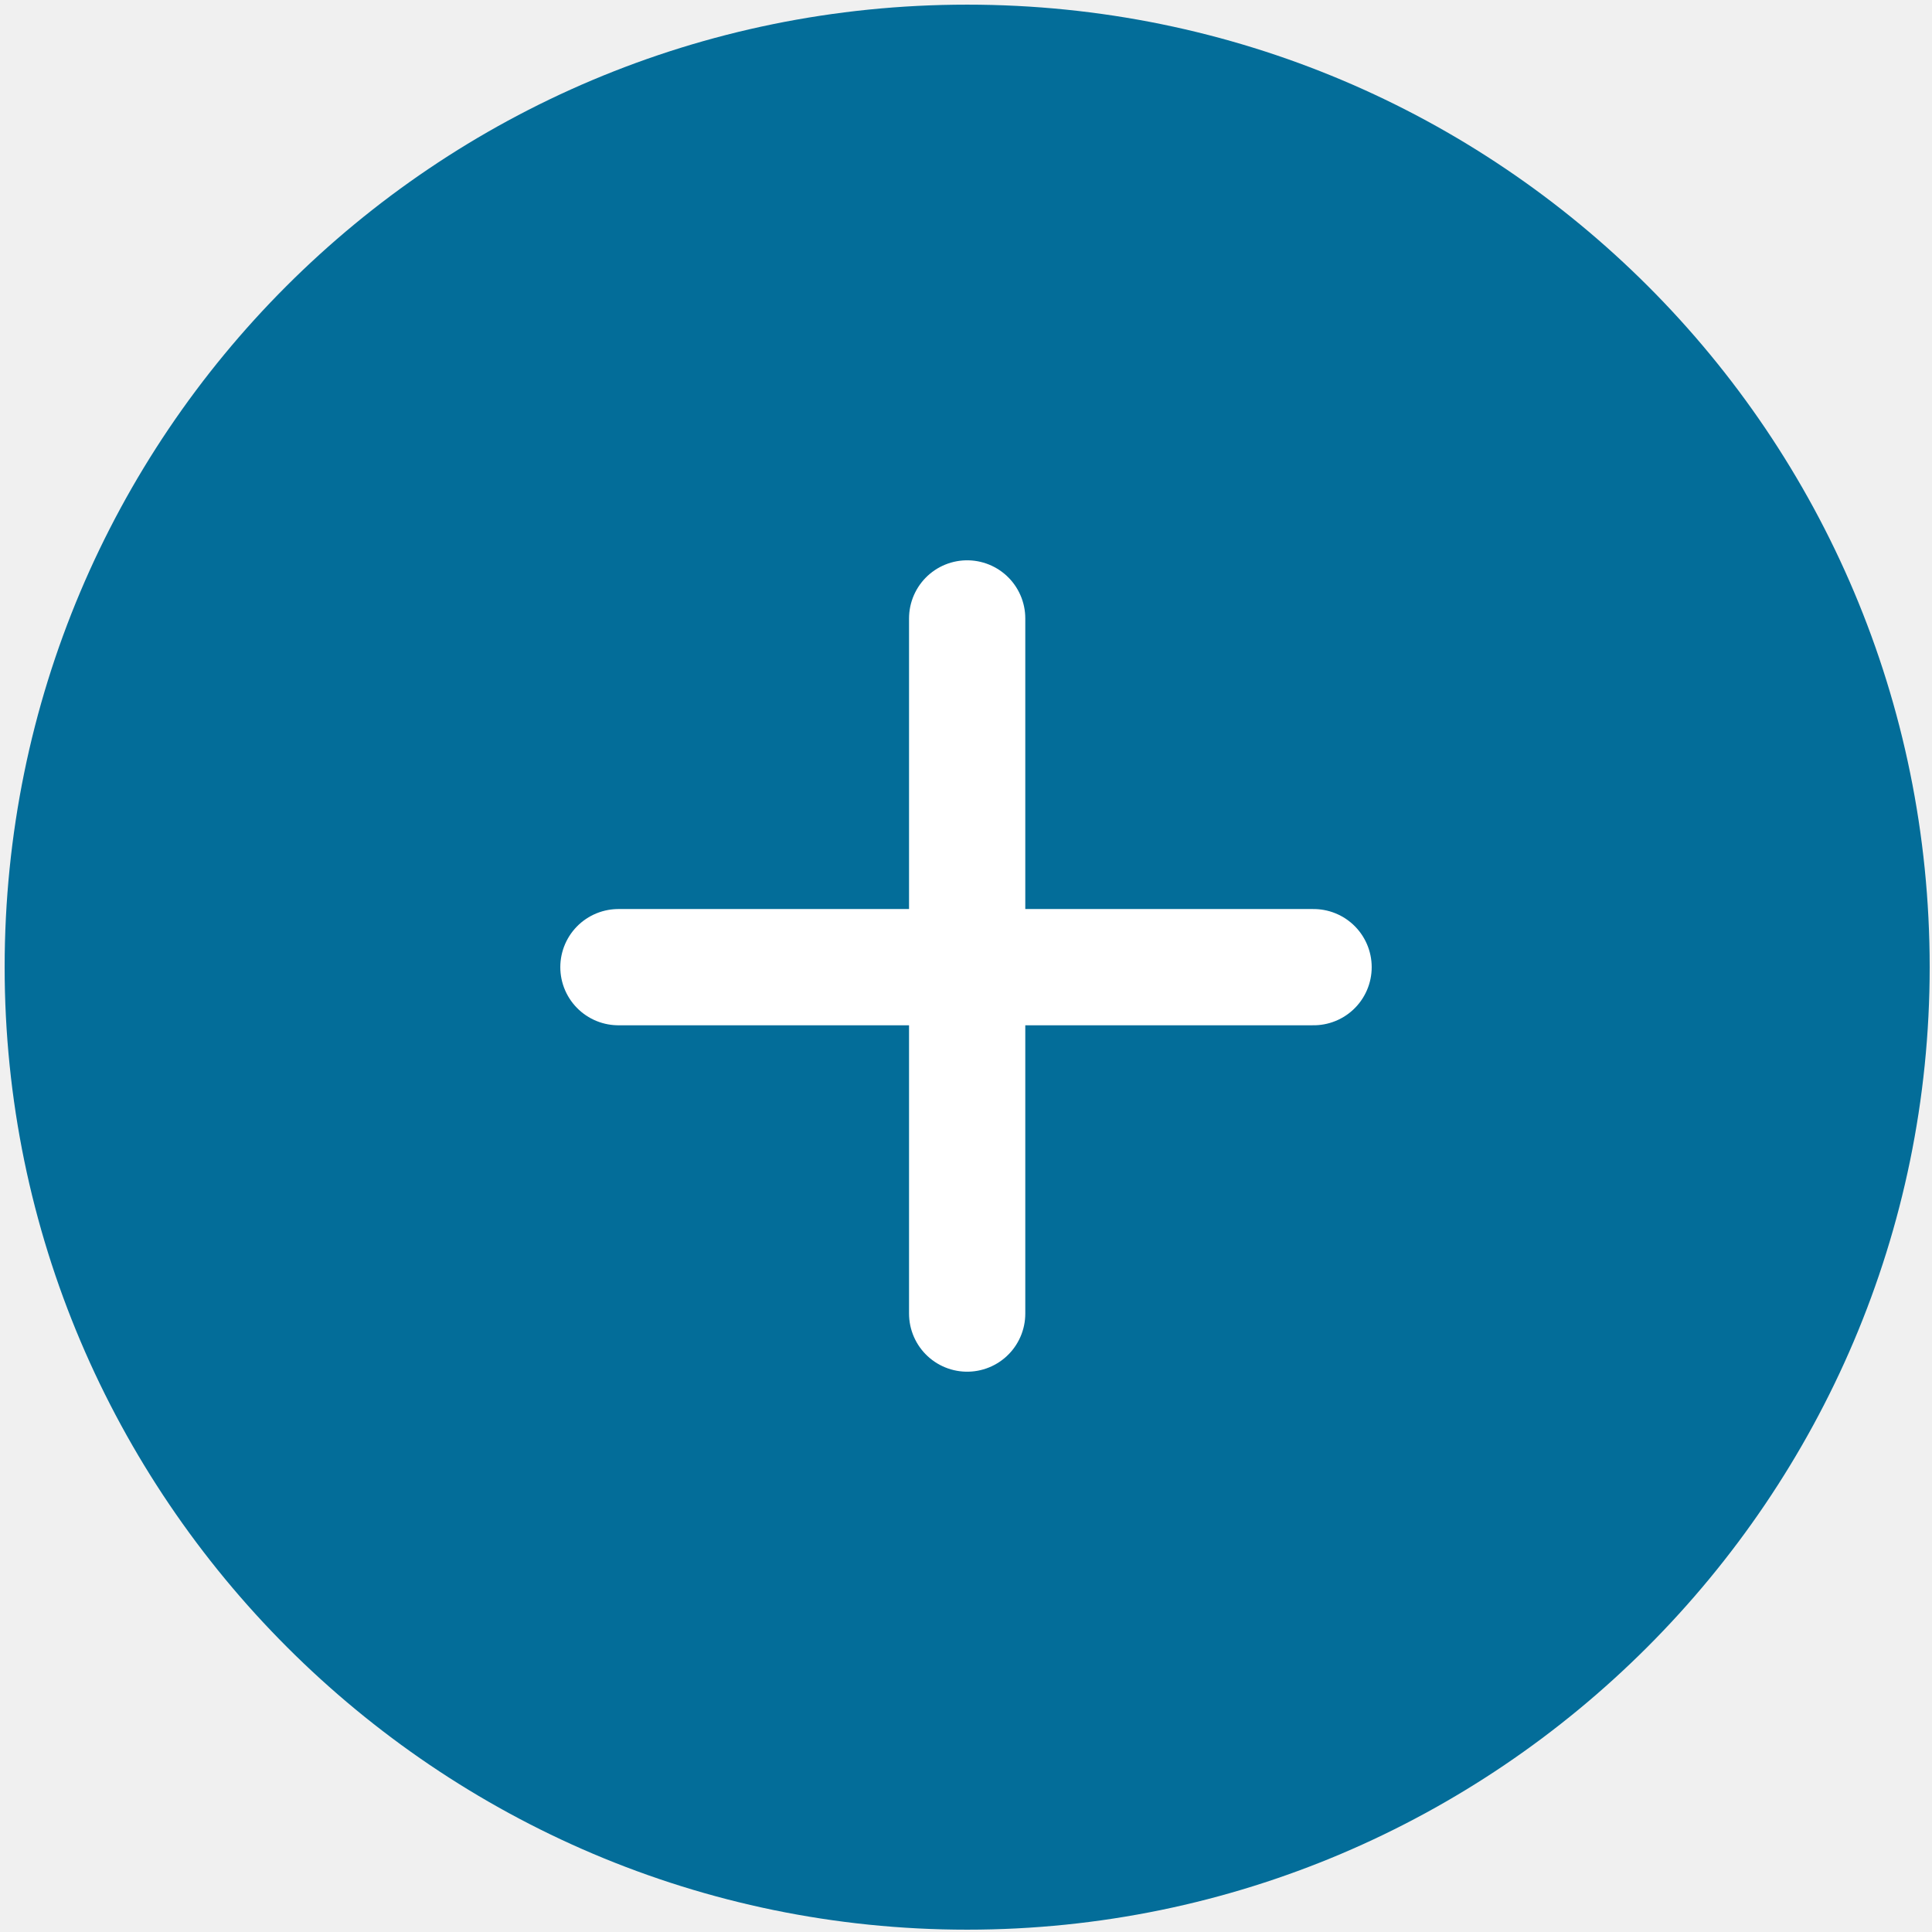
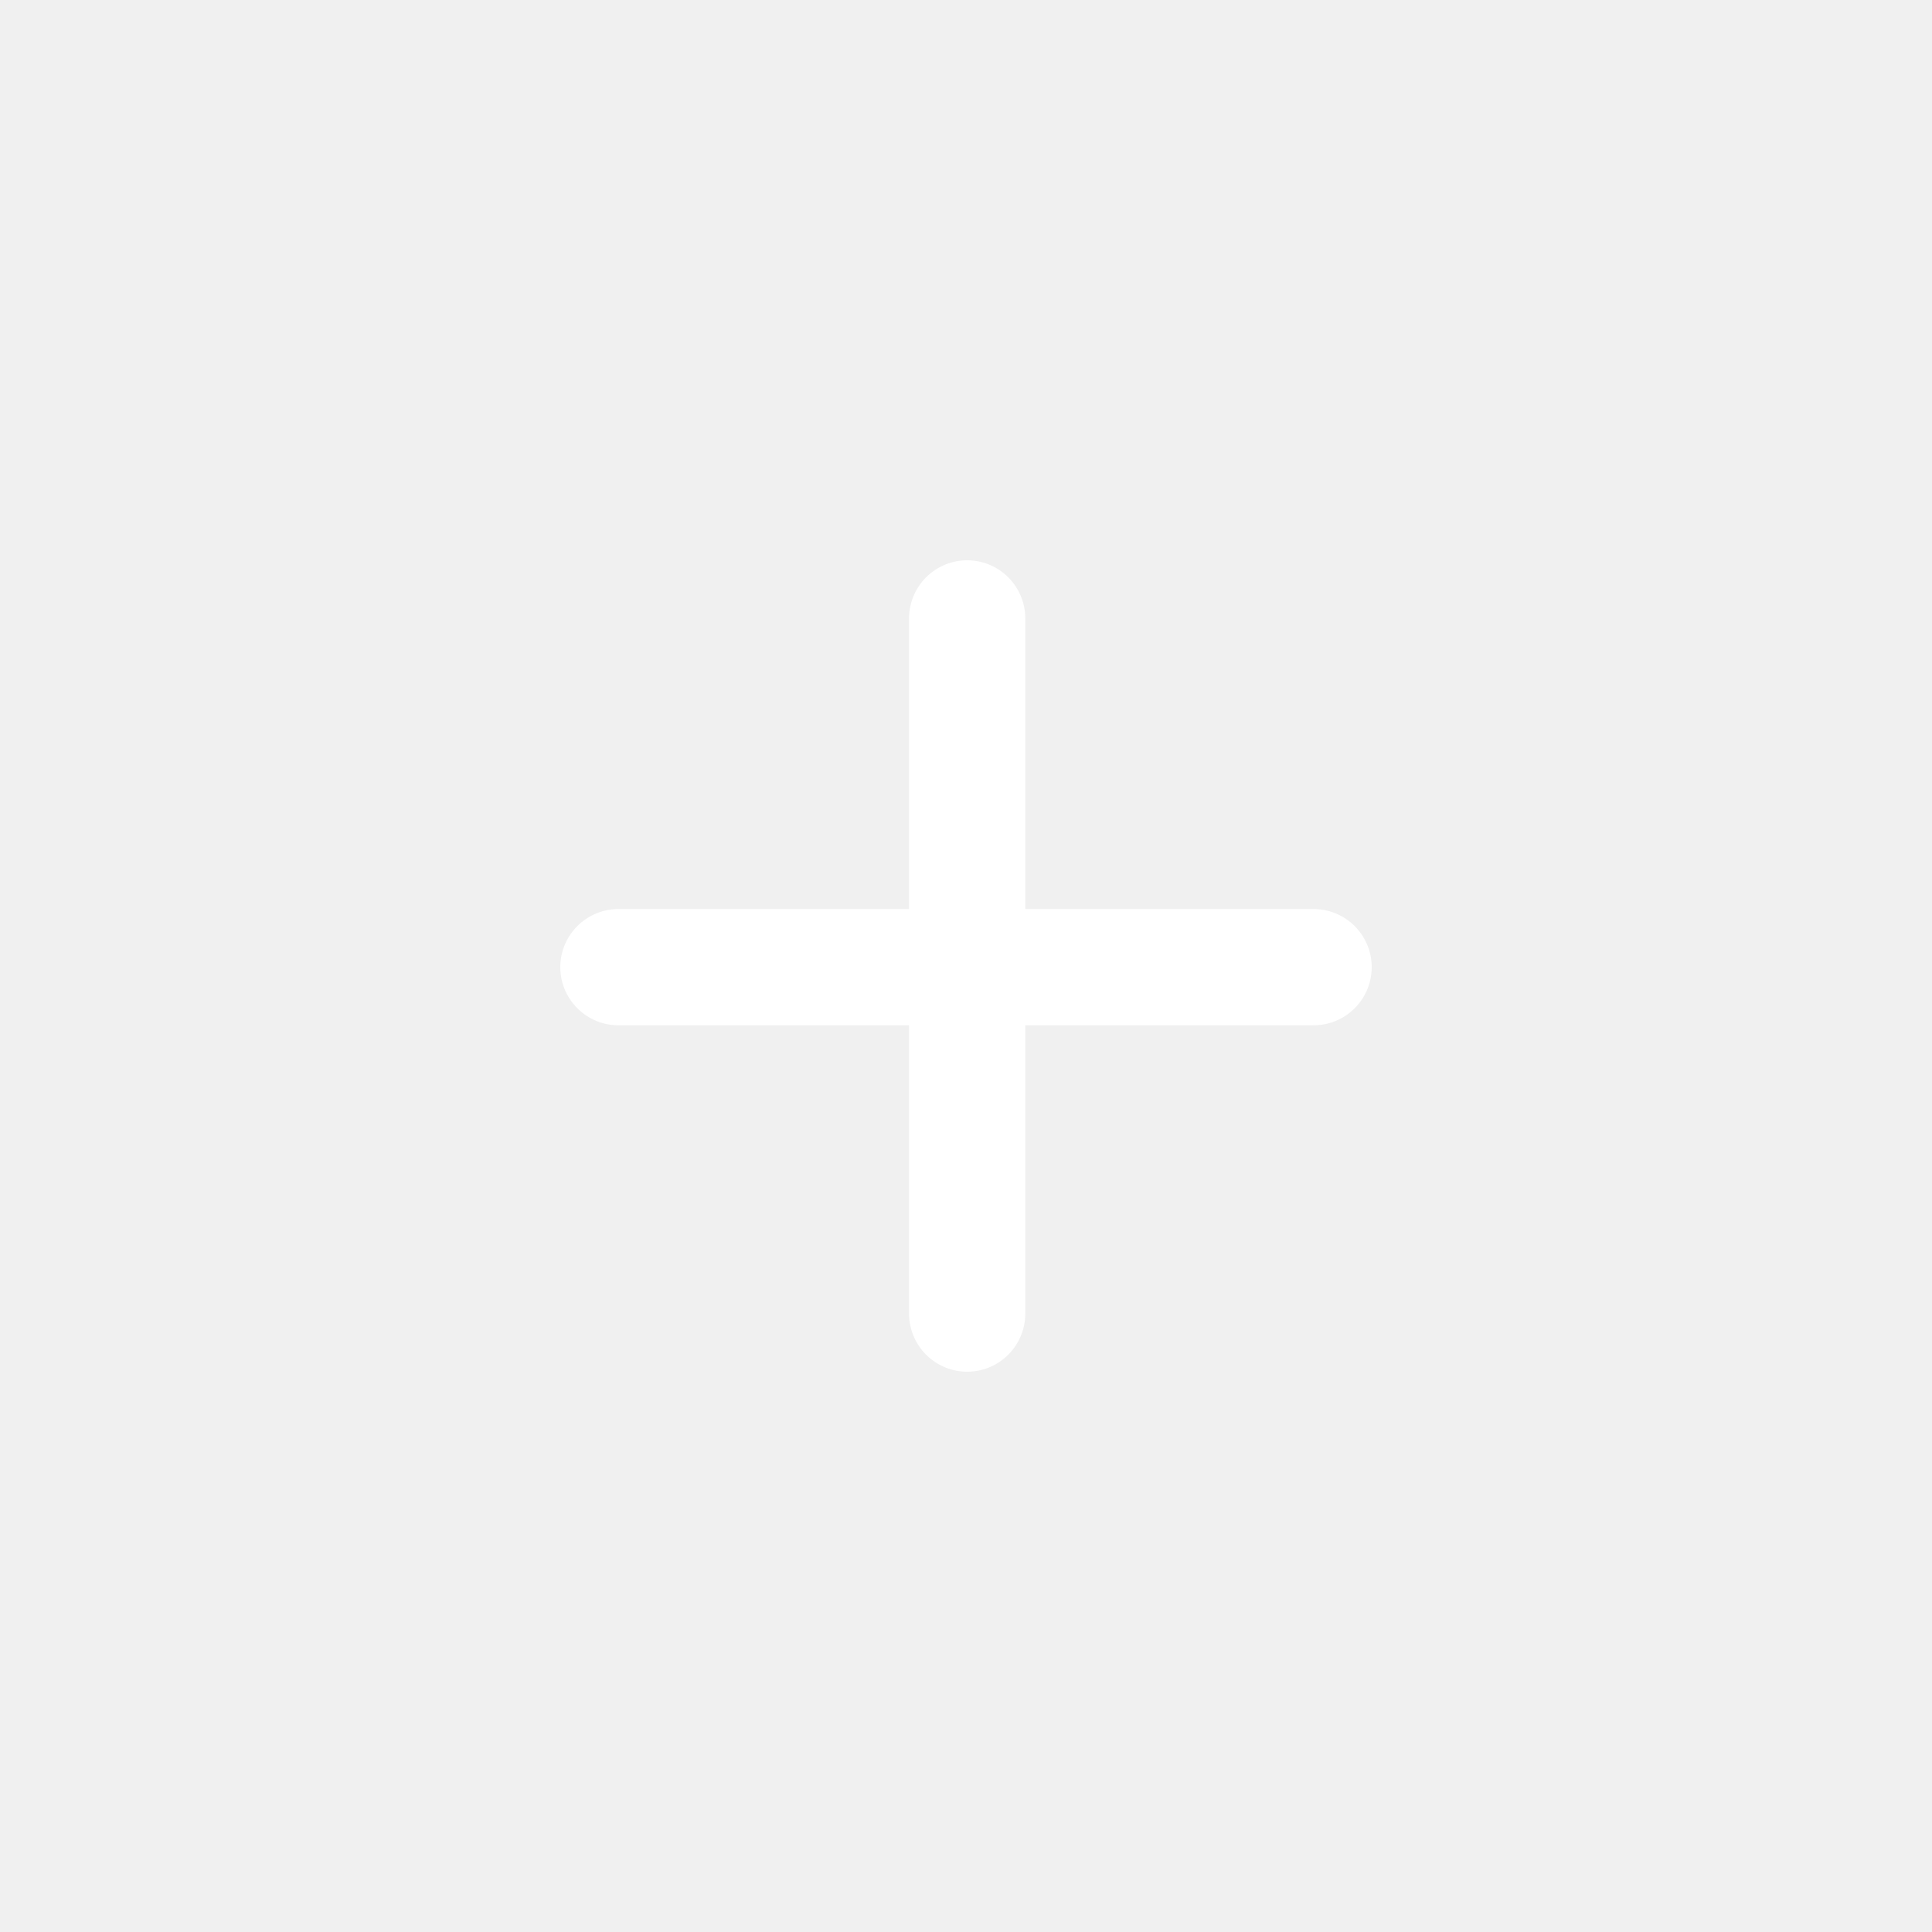
<svg xmlns="http://www.w3.org/2000/svg" version="1.1" id="Ebene_1" x="0px" y="0px" viewBox="0 0 83.1 83.1" style="enable-background:new 0 0 83.1 83.1;" xml:space="preserve">
  <style type="text/css">
- 	.st0{fill:#036D99;}
- 	.st1{display:none;fill:none;stroke:#FFFFFF;stroke-width:2;stroke-linecap:round;stroke-miterlimit:10;}
- 	.st2{fill:none;stroke:#FFFFFF;stroke-width:5;stroke-linecap:round;stroke-miterlimit:10;}
- 	.st3{fill:none;stroke:#FFFFFF;stroke-width:6;stroke-linecap:round;stroke-miterlimit:10;}
- 	.st4{display:none;fill:none;stroke:#FFFFFF;stroke-width:6;stroke-linecap:round;stroke-miterlimit:10;}
- 	.st5{fill:#F35800;}
- 	.st6{display:none;fill:none;stroke:#FFFFFF;stroke-width:5.52;stroke-miterlimit:10;}
- 	.st7{fill:#898989;}
- 	.st8{display:none;}
- 	.st9{fill:none;stroke:#FFFFFF;stroke-width:1.84;stroke-linecap:round;stroke-miterlimit:10;}
- 	.st10{display:inline;fill:none;stroke:#FFFFFF;stroke-width:6;stroke-linecap:round;stroke-miterlimit:10;}
- 	.st11{display:inline;fill:none;stroke:#FFFFFF;stroke-width:6;stroke-linecap:round;stroke-linejoin:round;stroke-miterlimit:10;}
- 	.st12{display:inline;fill:none;stroke:#FFFFFF;stroke-width:4;stroke-linecap:round;stroke-linejoin:round;stroke-miterlimit:10;}
- 	.st13{display:inline;}
- 	.st14{fill:none;stroke:#FFFFFF;stroke-width:4;stroke-linecap:round;stroke-linejoin:round;stroke-miterlimit:10;}
+ 	.st0{display:none;}
+ 	.st1{fill:none;stroke:#FFFFFF;stroke-width:1.84;stroke-linecap:round;stroke-miterlimit:10;}
+ 	.st2{display:inline;fill:none;stroke:#FFFFFF;stroke-width:6;stroke-linecap:round;stroke-miterlimit:10;}
+ 	.st3{display:inline;fill:none;stroke:#FFFFFF;stroke-width:6;stroke-linecap:round;stroke-linejoin:round;stroke-miterlimit:10;}
+ 	.st4{display:inline;fill:none;stroke:#FFFFFF;stroke-width:4;stroke-linecap:round;stroke-linejoin:round;stroke-miterlimit:10;}
+ 	.st5{display:inline;}
+ 	.st6{fill:none;stroke:#FFFFFF;stroke-width:4;stroke-linecap:round;stroke-linejoin:round;stroke-miterlimit:10;}
	
- 		.st15{display:inline;fill:#FFFFFF;stroke:#FFFFFF;stroke-width:4;stroke-linecap:round;stroke-linejoin:round;stroke-miterlimit:10;}
- 	.st16{opacity:0.5;}
- 	.st17{fill:none;stroke:#444444;stroke-width:4;stroke-linecap:round;stroke-linejoin:round;stroke-miterlimit:10;}
- 	.st18{fill:#444444;stroke:#444444;stroke-width:4;stroke-linecap:round;stroke-linejoin:round;stroke-miterlimit:10;}
- 	.st19{fill:#FFFFFF;stroke:#444444;stroke-width:6;stroke-linecap:round;stroke-linejoin:round;stroke-miterlimit:10;}
- 	.st20{fill:#026D99;}
- 	.st21{fill:#FFFFFF;stroke:#FFFFFF;stroke-width:4;stroke-linecap:round;stroke-linejoin:round;stroke-miterlimit:10;}
- 	.st22{fill:#FFFFFF;stroke:#FFFFFF;stroke-width:6;stroke-linecap:round;stroke-linejoin:round;stroke-miterlimit:10;}
- 	.st23{fill:none;stroke:#FFFFFF;stroke-width:5;stroke-linecap:round;stroke-linejoin:round;stroke-miterlimit:10;}
- 	.st24{fill:none;stroke:#B2B2B2;stroke-width:4;stroke-linecap:round;stroke-miterlimit:10;stroke-dasharray:0,10;}
- 	.st25{fill:none;stroke:#F35800;stroke-width:10;stroke-linecap:round;stroke-miterlimit:10;}
- 	.st26{fill:none;stroke:#036D99;stroke-width:8;stroke-linecap:round;stroke-miterlimit:10;}
- 	.st27{display:inline;fill:none;stroke:#036D99;stroke-width:8;stroke-linecap:round;stroke-miterlimit:10;}
- 	.st28{fill:none;stroke:#F3B100;stroke-width:10;stroke-linecap:round;stroke-miterlimit:10;}
+ 		.st7{display:inline;fill:#FFFFFF;stroke:#FFFFFF;stroke-width:4;stroke-linecap:round;stroke-linejoin:round;stroke-miterlimit:10;}
+ 	.st8{opacity:0.5;}
+ 	.st9{fill:none;stroke:#444444;stroke-width:4;stroke-linecap:round;stroke-linejoin:round;stroke-miterlimit:10;}
+ 	.st10{fill:#444444;stroke:#444444;stroke-width:4;stroke-linecap:round;stroke-linejoin:round;stroke-miterlimit:10;}
+ 	.st11{fill:#FFFFFF;stroke:#444444;stroke-width:6;stroke-linecap:round;stroke-linejoin:round;stroke-miterlimit:10;}
+ 	.st12{fill:#FFFFFF;stroke:#FFFFFF;stroke-width:4;stroke-linecap:round;stroke-linejoin:round;stroke-miterlimit:10;}
+ 	.st13{fill:#FFFFFF;stroke:#FFFFFF;stroke-width:6;stroke-linecap:round;stroke-linejoin:round;stroke-miterlimit:10;}
+ 	.st14{fill:none;stroke:#FFFFFF;stroke-width:5;stroke-linecap:round;stroke-miterlimit:10;}
+ 	.st15{fill:none;stroke:#FFFFFF;stroke-width:5;stroke-linecap:round;stroke-linejoin:round;stroke-miterlimit:10;}
+ 	.st16{fill:none;stroke:#B2B2B2;stroke-width:4;stroke-linecap:round;stroke-miterlimit:10;stroke-dasharray:0,10;}
+ 	.st17{fill:none;stroke:#F35800;stroke-width:10;stroke-linecap:round;stroke-miterlimit:10;}
+ 	.st18{fill:none;stroke:#036D99;stroke-width:8;stroke-linecap:round;stroke-miterlimit:10;}
+ 	.st19{display:inline;fill:none;stroke:#036D99;stroke-width:8;stroke-linecap:round;stroke-miterlimit:10;}
+ 	.st20{fill:none;stroke:#F3B100;stroke-width:10;stroke-linecap:round;stroke-miterlimit:10;}
+ 	.st21{fill:none;stroke:#FFFFFF;stroke-width:6;stroke-linecap:round;stroke-miterlimit:10;}
+ 	.st22{display:none;fill:none;stroke:#FFFFFF;stroke-width:2;stroke-linecap:round;stroke-miterlimit:10;}
</style>
  <g>
    <g>
-       <path class="st0" d="M83,41.6C83,64.4,64.4,83,41.6,83S0.2,64.4,0.2,41.6c0-22.9,18.5-41.4,41.4-41.4S83,18.7,83,41.6z" />
-     </g>
-     <g>
-       <line class="st2" x1="41.6" y1="26.6" x2="41.6" y2="56.5" />
-       <line class="st2" x1="26.6" y1="41.6" x2="56.5" y2="41.6" />
+       <line class="st14" x1="41.6" y1="26.6" x2="41.6" y2="56.5" />
+       <line class="st14" x1="26.6" y1="41.6" x2="56.5" y2="41.6" />
    </g>
  </g>
</svg>
